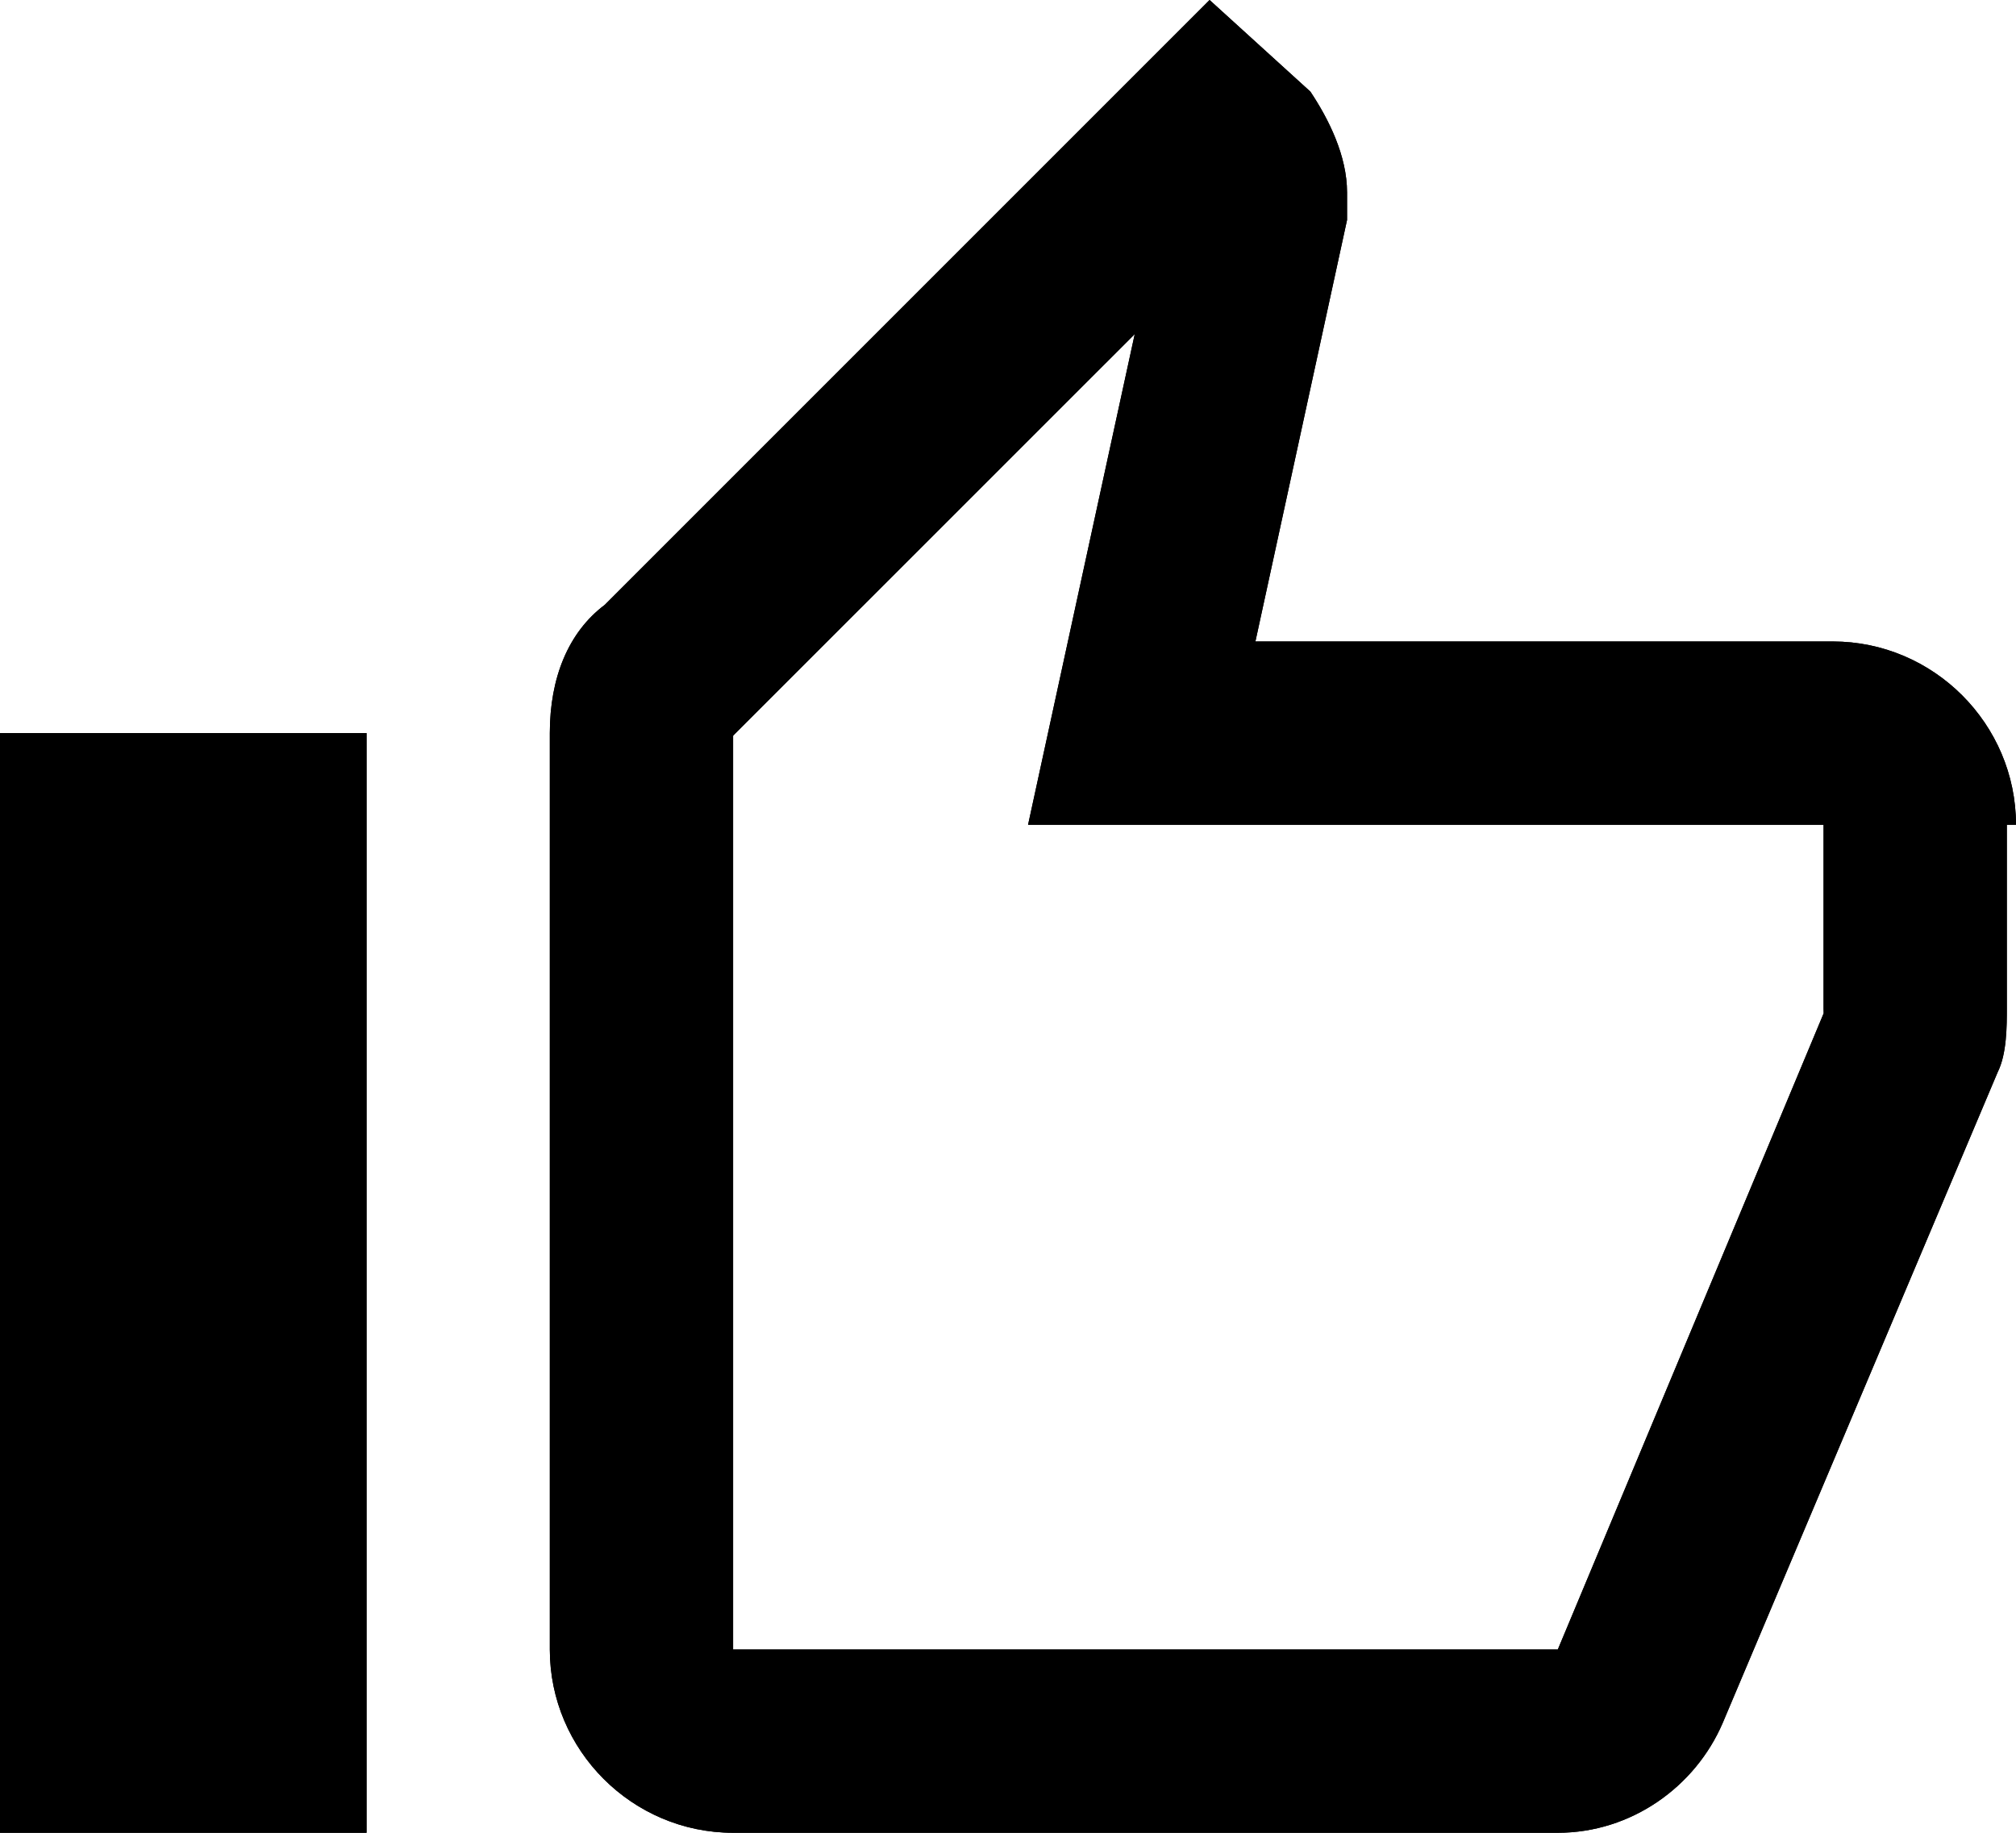
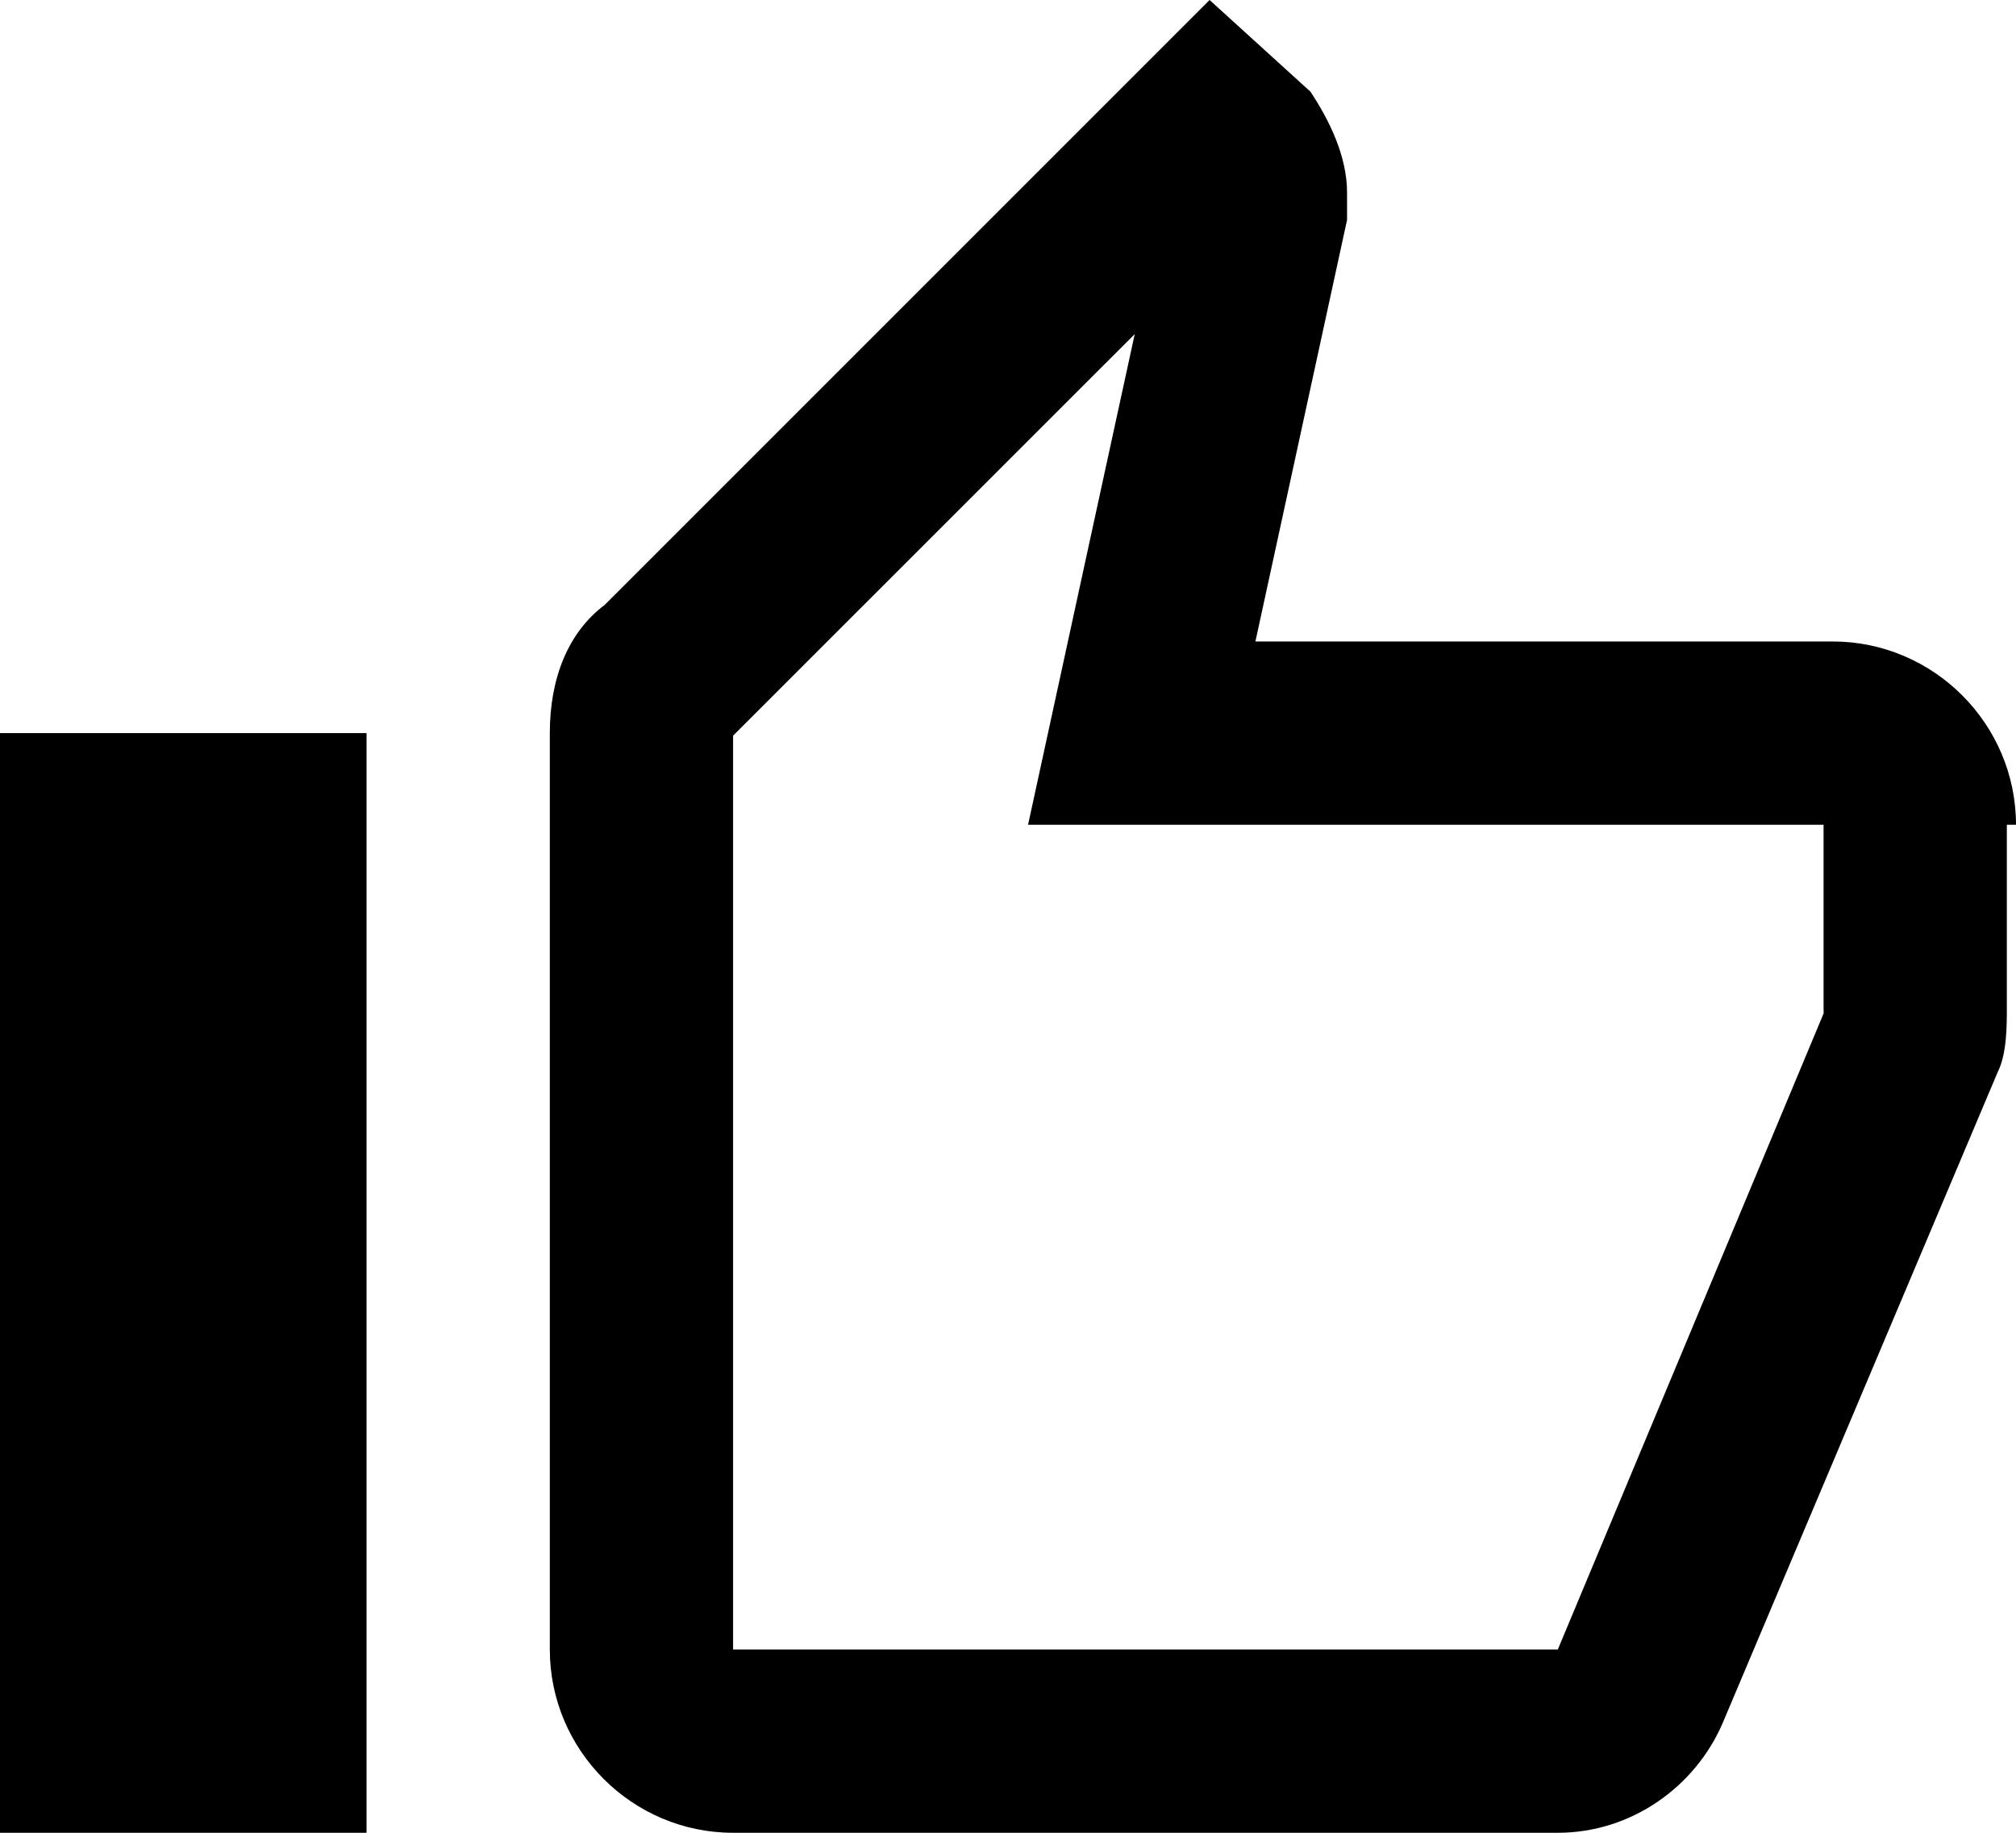
<svg xmlns="http://www.w3.org/2000/svg" version="1.0" id="Layer_1" x="0px" y="0px" width="22px" height="20px" viewBox="0 0 22 20" enable-background="new 0 0 22 20" xml:space="preserve">
  <g id="Page-1">
    <g id="Core" transform="translate(-295, -464)">
      <g id="thumb-up" transform="translate(295, 464)">
-         <path id="Shape" fill="#000000" d="M12.383,3.646l-0.637,2.929L11.219,9H13.7h6.2v2c0,0.018,0,0.037,0.001,0.058L17,18H8V8.029 l0.014-0.015L12.383,3.646 M2,10v8V10 M13.2,0L6.6,6.6C6.2,6.9,6,7.4,6,8v10c0,1.1,0.9,2,2,2h9c0.8,0,1.5-0.5,1.8-1.2l3-7.1 C21.9,11.5,21.9,11.2,21.9,11V9H22c0-1.1-0.9-2-2-2h-6.3l1-4.6V2.1c0-0.4-0.2-0.8-0.4-1.1L13.2,0L13.2,0z M4,8H0v12h4V8L4,8z M22,9c0,0.033,0,0.044,0,0.044V9L22,9z" />
        <path id="Shape" d="M12.383,3.646l-0.637,2.929L11.219,9H13.7h6.2v2c0,0.018,0,0.037,0.001,0.058L17,18H8V8.029 l0.014-0.015L12.383,3.646 M2,10v8V10 M13.2,0L6.6,6.6C6.2,6.9,6,7.4,6,8v10c0,1.1,0.9,2,2,2h9c0.8,0,1.5-0.5,1.8-1.2l3-7.1 C21.9,11.5,21.9,11.2,21.9,11V9H22c0-1.1-0.9-2-2-2h-6.3l1-4.6V2.1c0-0.4-0.2-0.8-0.4-1.1L13.2,0L13.2,0z M4,8H0v12h4V8L4,8z M22,9c0,0.033,0,0.044,0,0.044V9L22,9z" />
      </g>
    </g>
  </g>
</svg>
